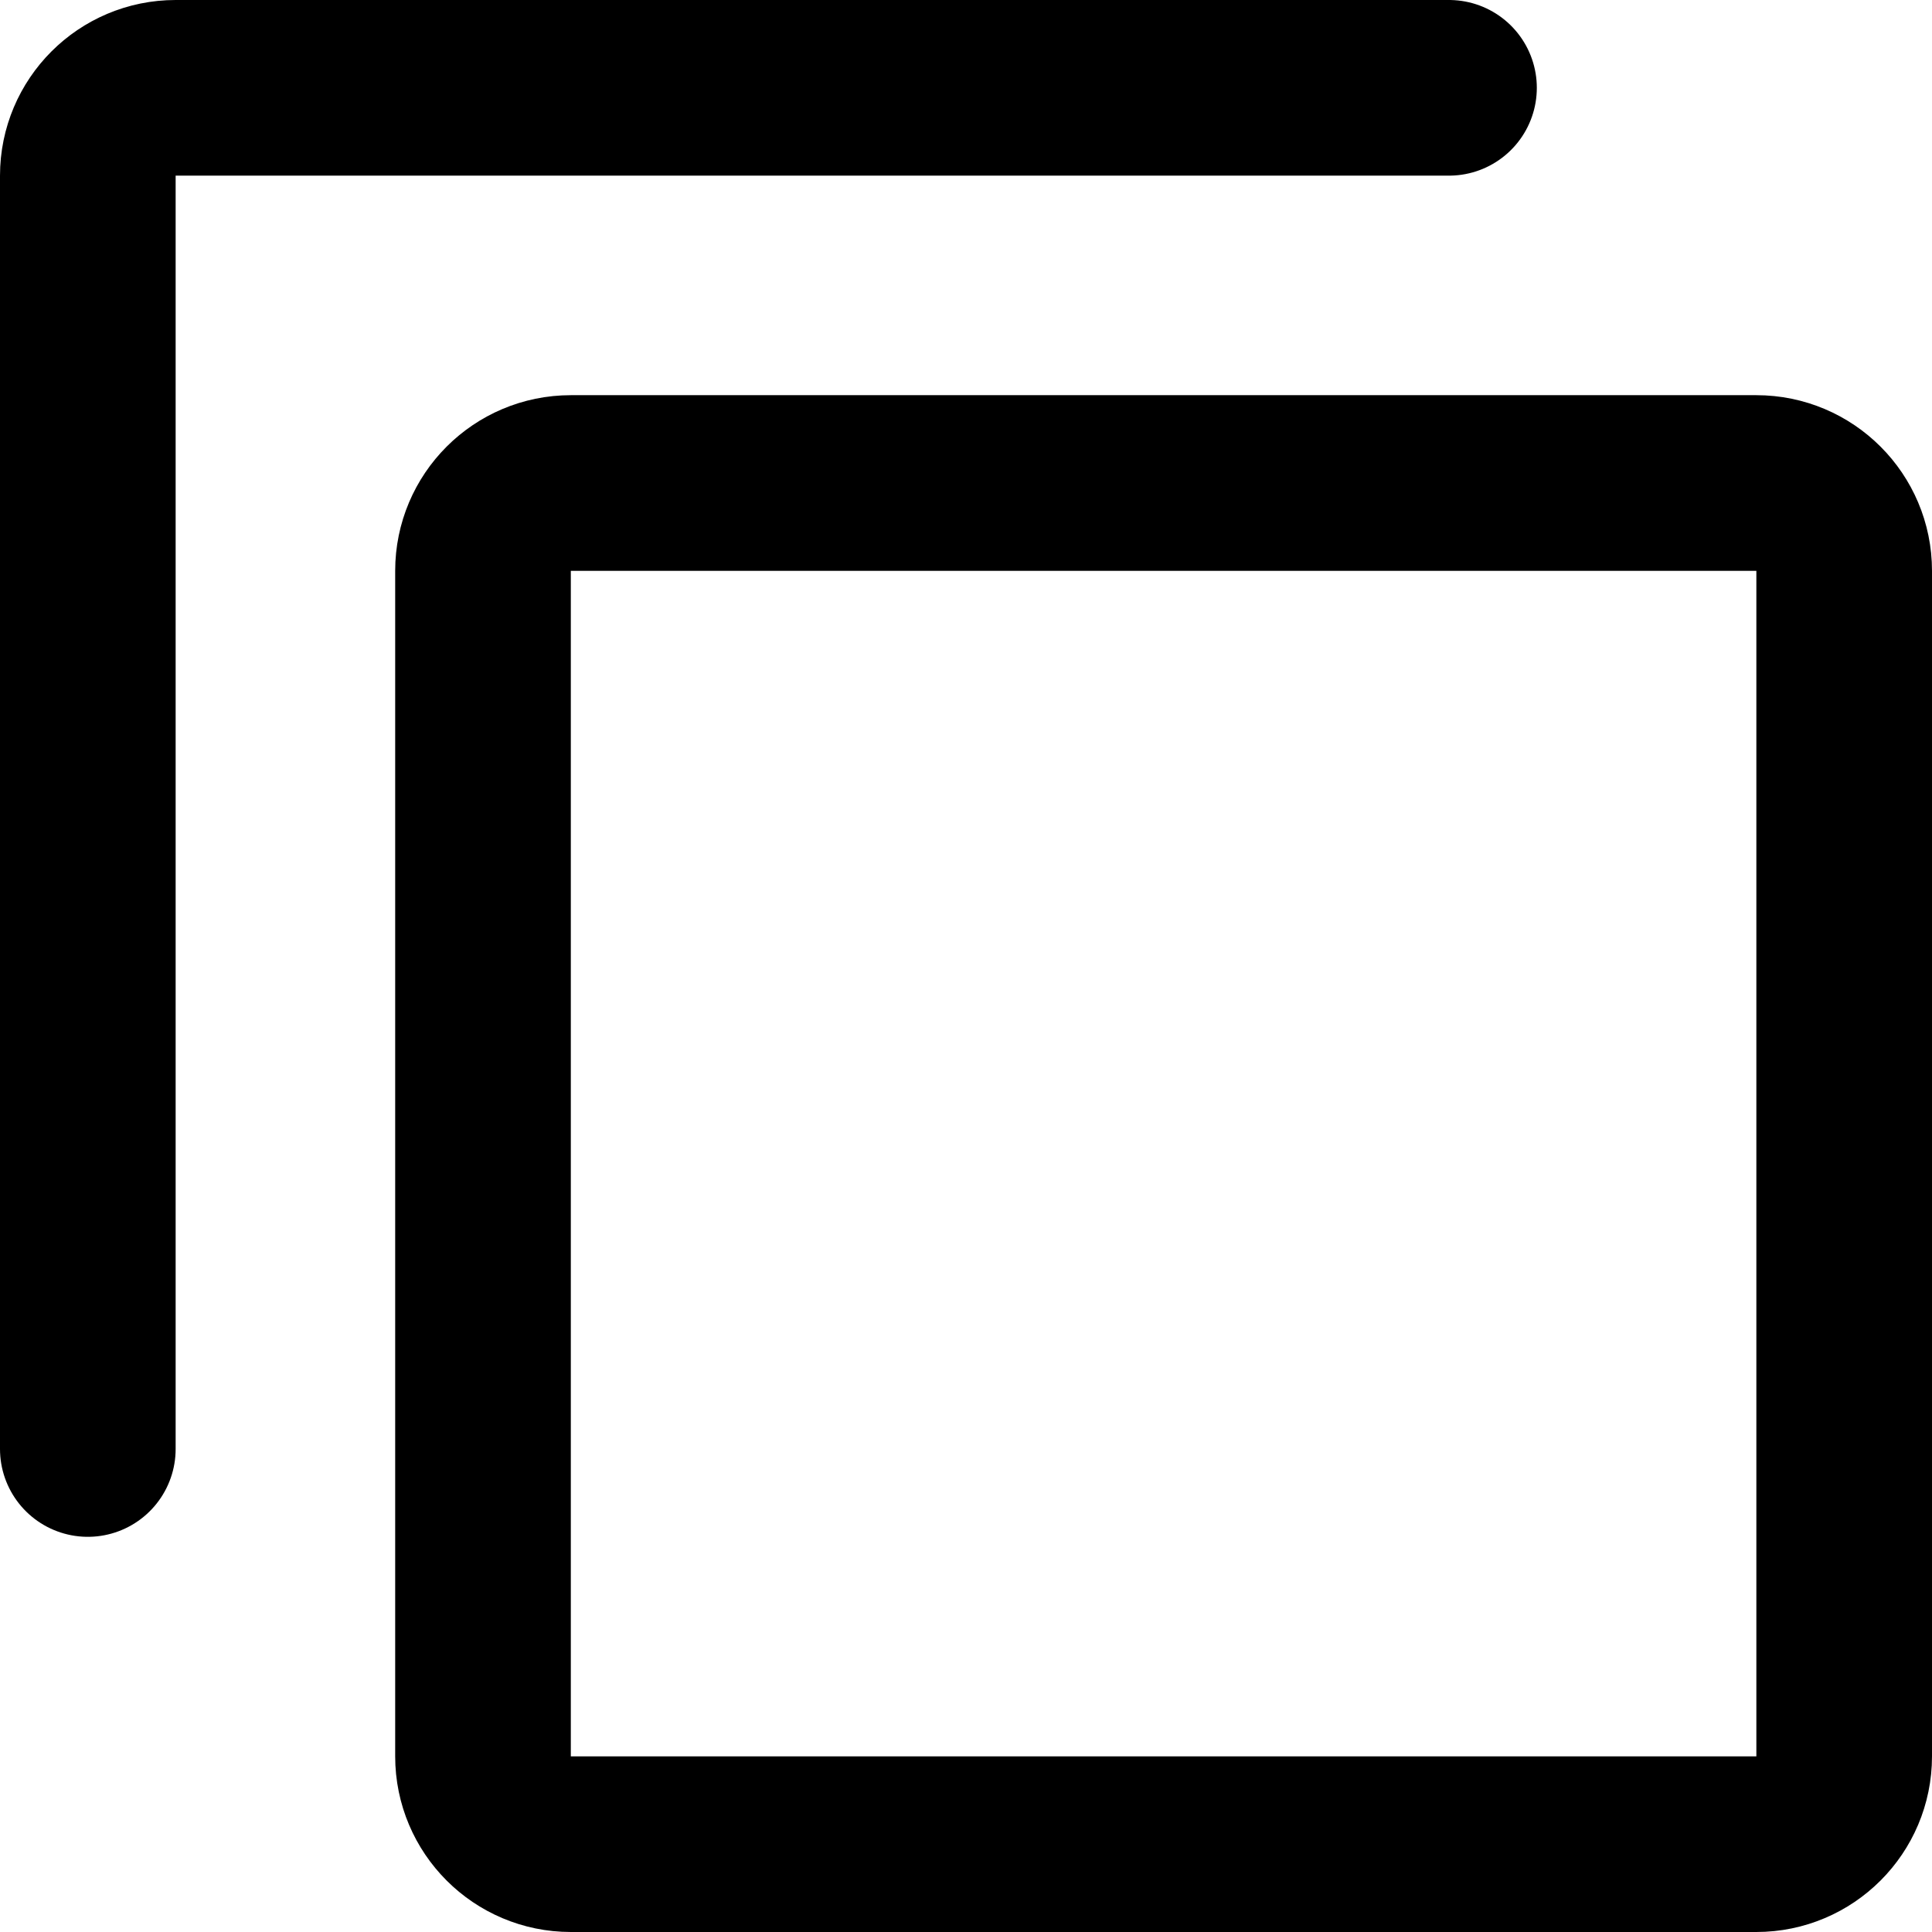
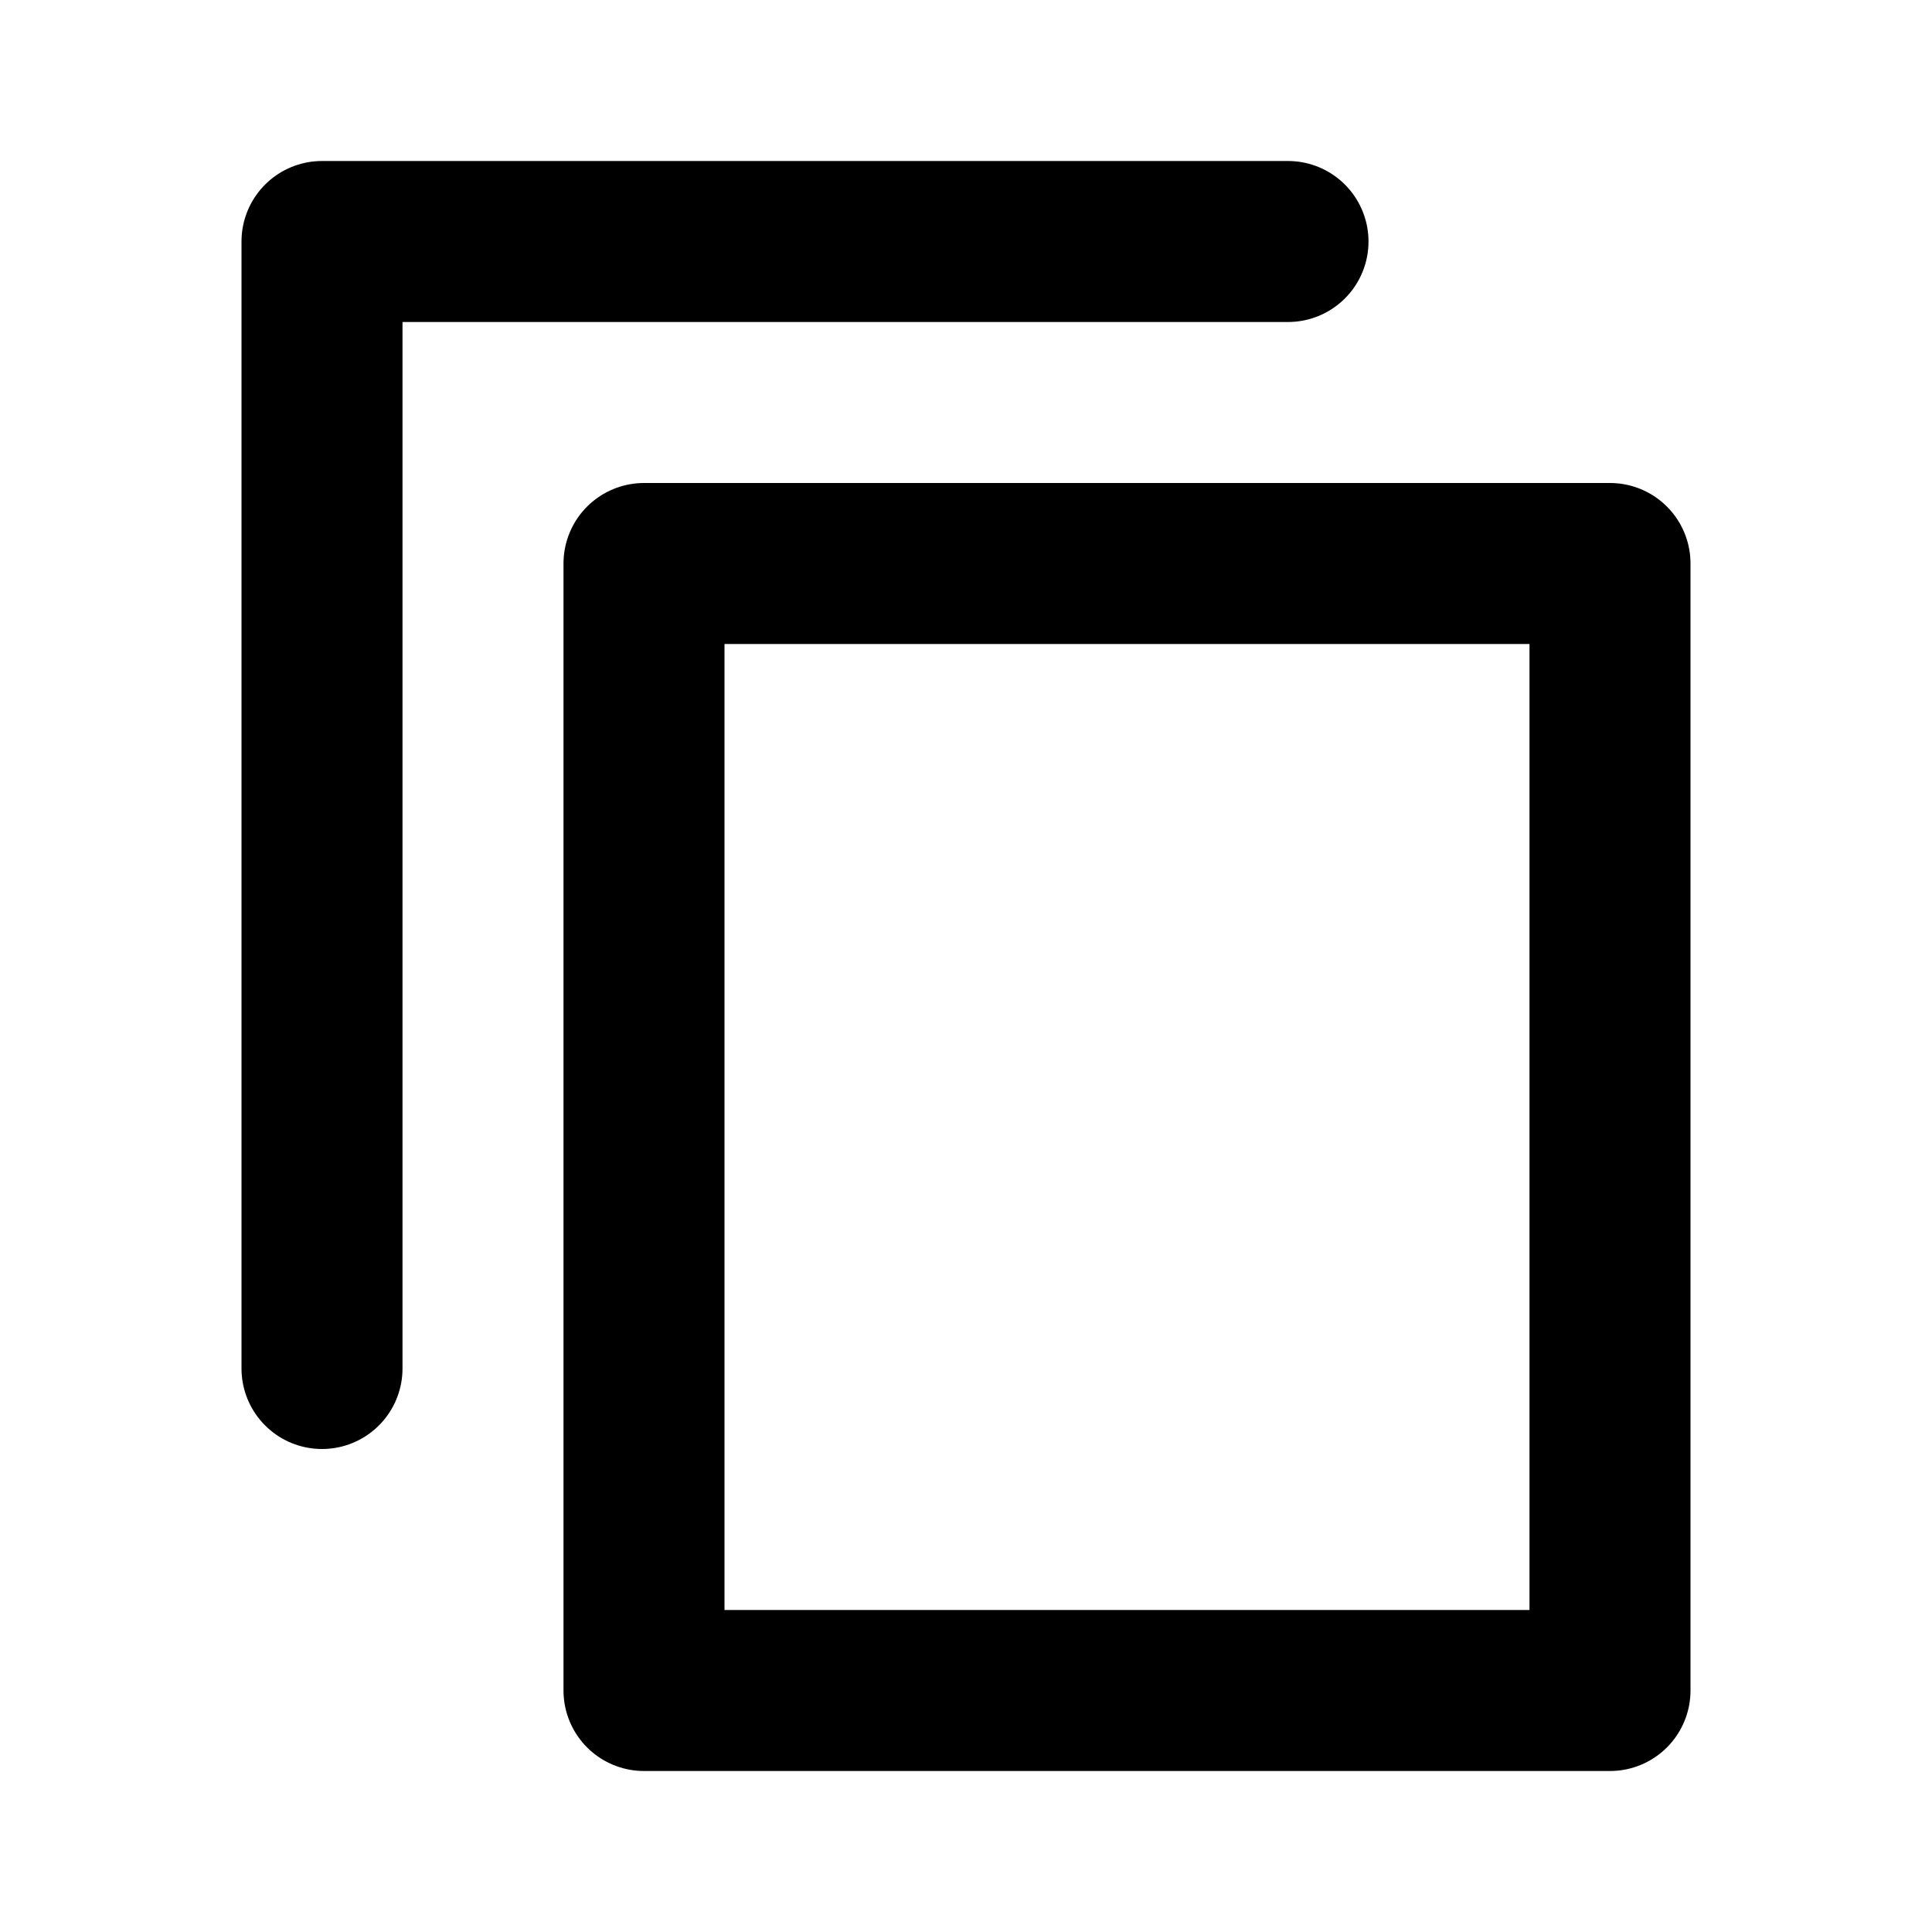
- <svg xmlns="http://www.w3.org/2000/svg" width="22" height="22" viewBox="0 0 22 22" fill="none">
-   <path d="M1 16.5V2C1 1.448 1.448 1 2 1H16.5M5.5 6.5V20C5.5 20.552 5.948 21 6.5 21H20C20.552 21 21 20.552 21 20V6.5C21 5.948 20.552 5.5 20 5.5H6.5C5.948 5.5 5.5 5.948 5.5 6.5Z" stroke="black" stroke-width="2" stroke-linecap="round" />
+ <svg xmlns="http://www.w3.org/2000/svg" width="800px" height="800px" viewBox="0 0 24 24" role="img" aria-labelledby="copyIconTitle" stroke="#000000" stroke-width="2" stroke-linecap="round" stroke-linejoin="round" fill="none" color="#000000">
+   <rect width="12" height="14" x="8" y="7" />
+   <polyline points="16 3 4 3 4 17" />
</svg>
